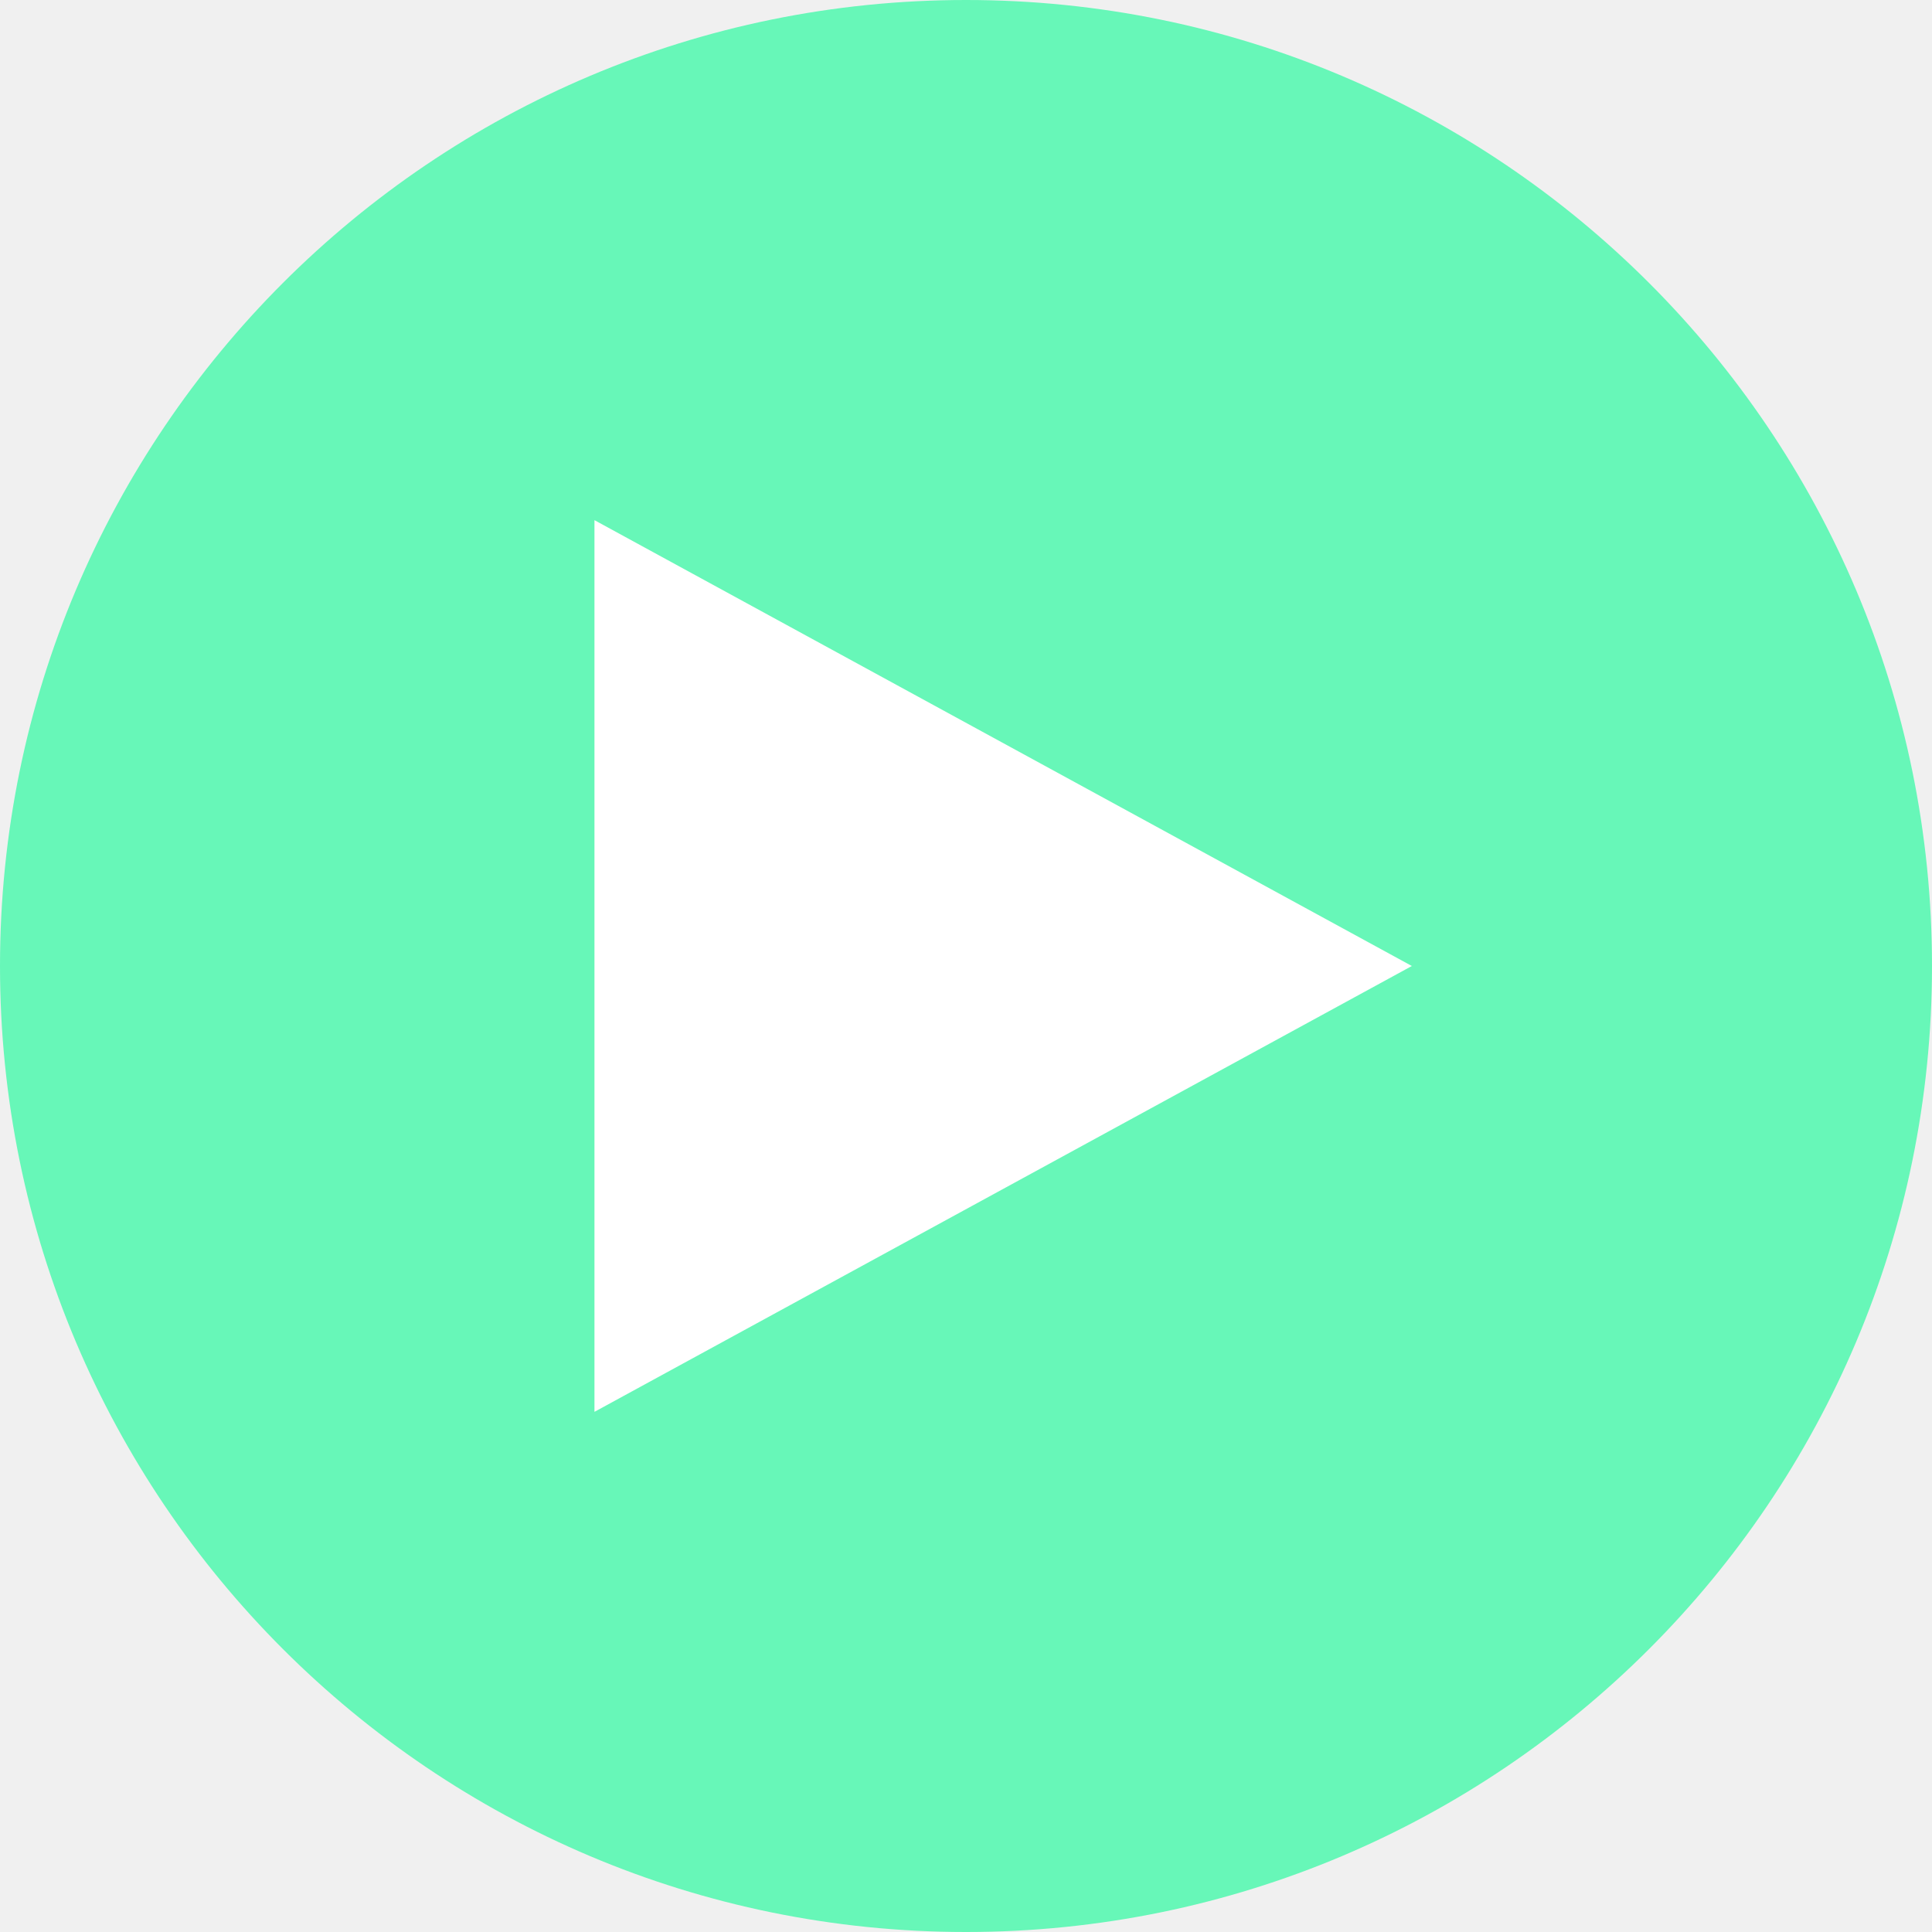
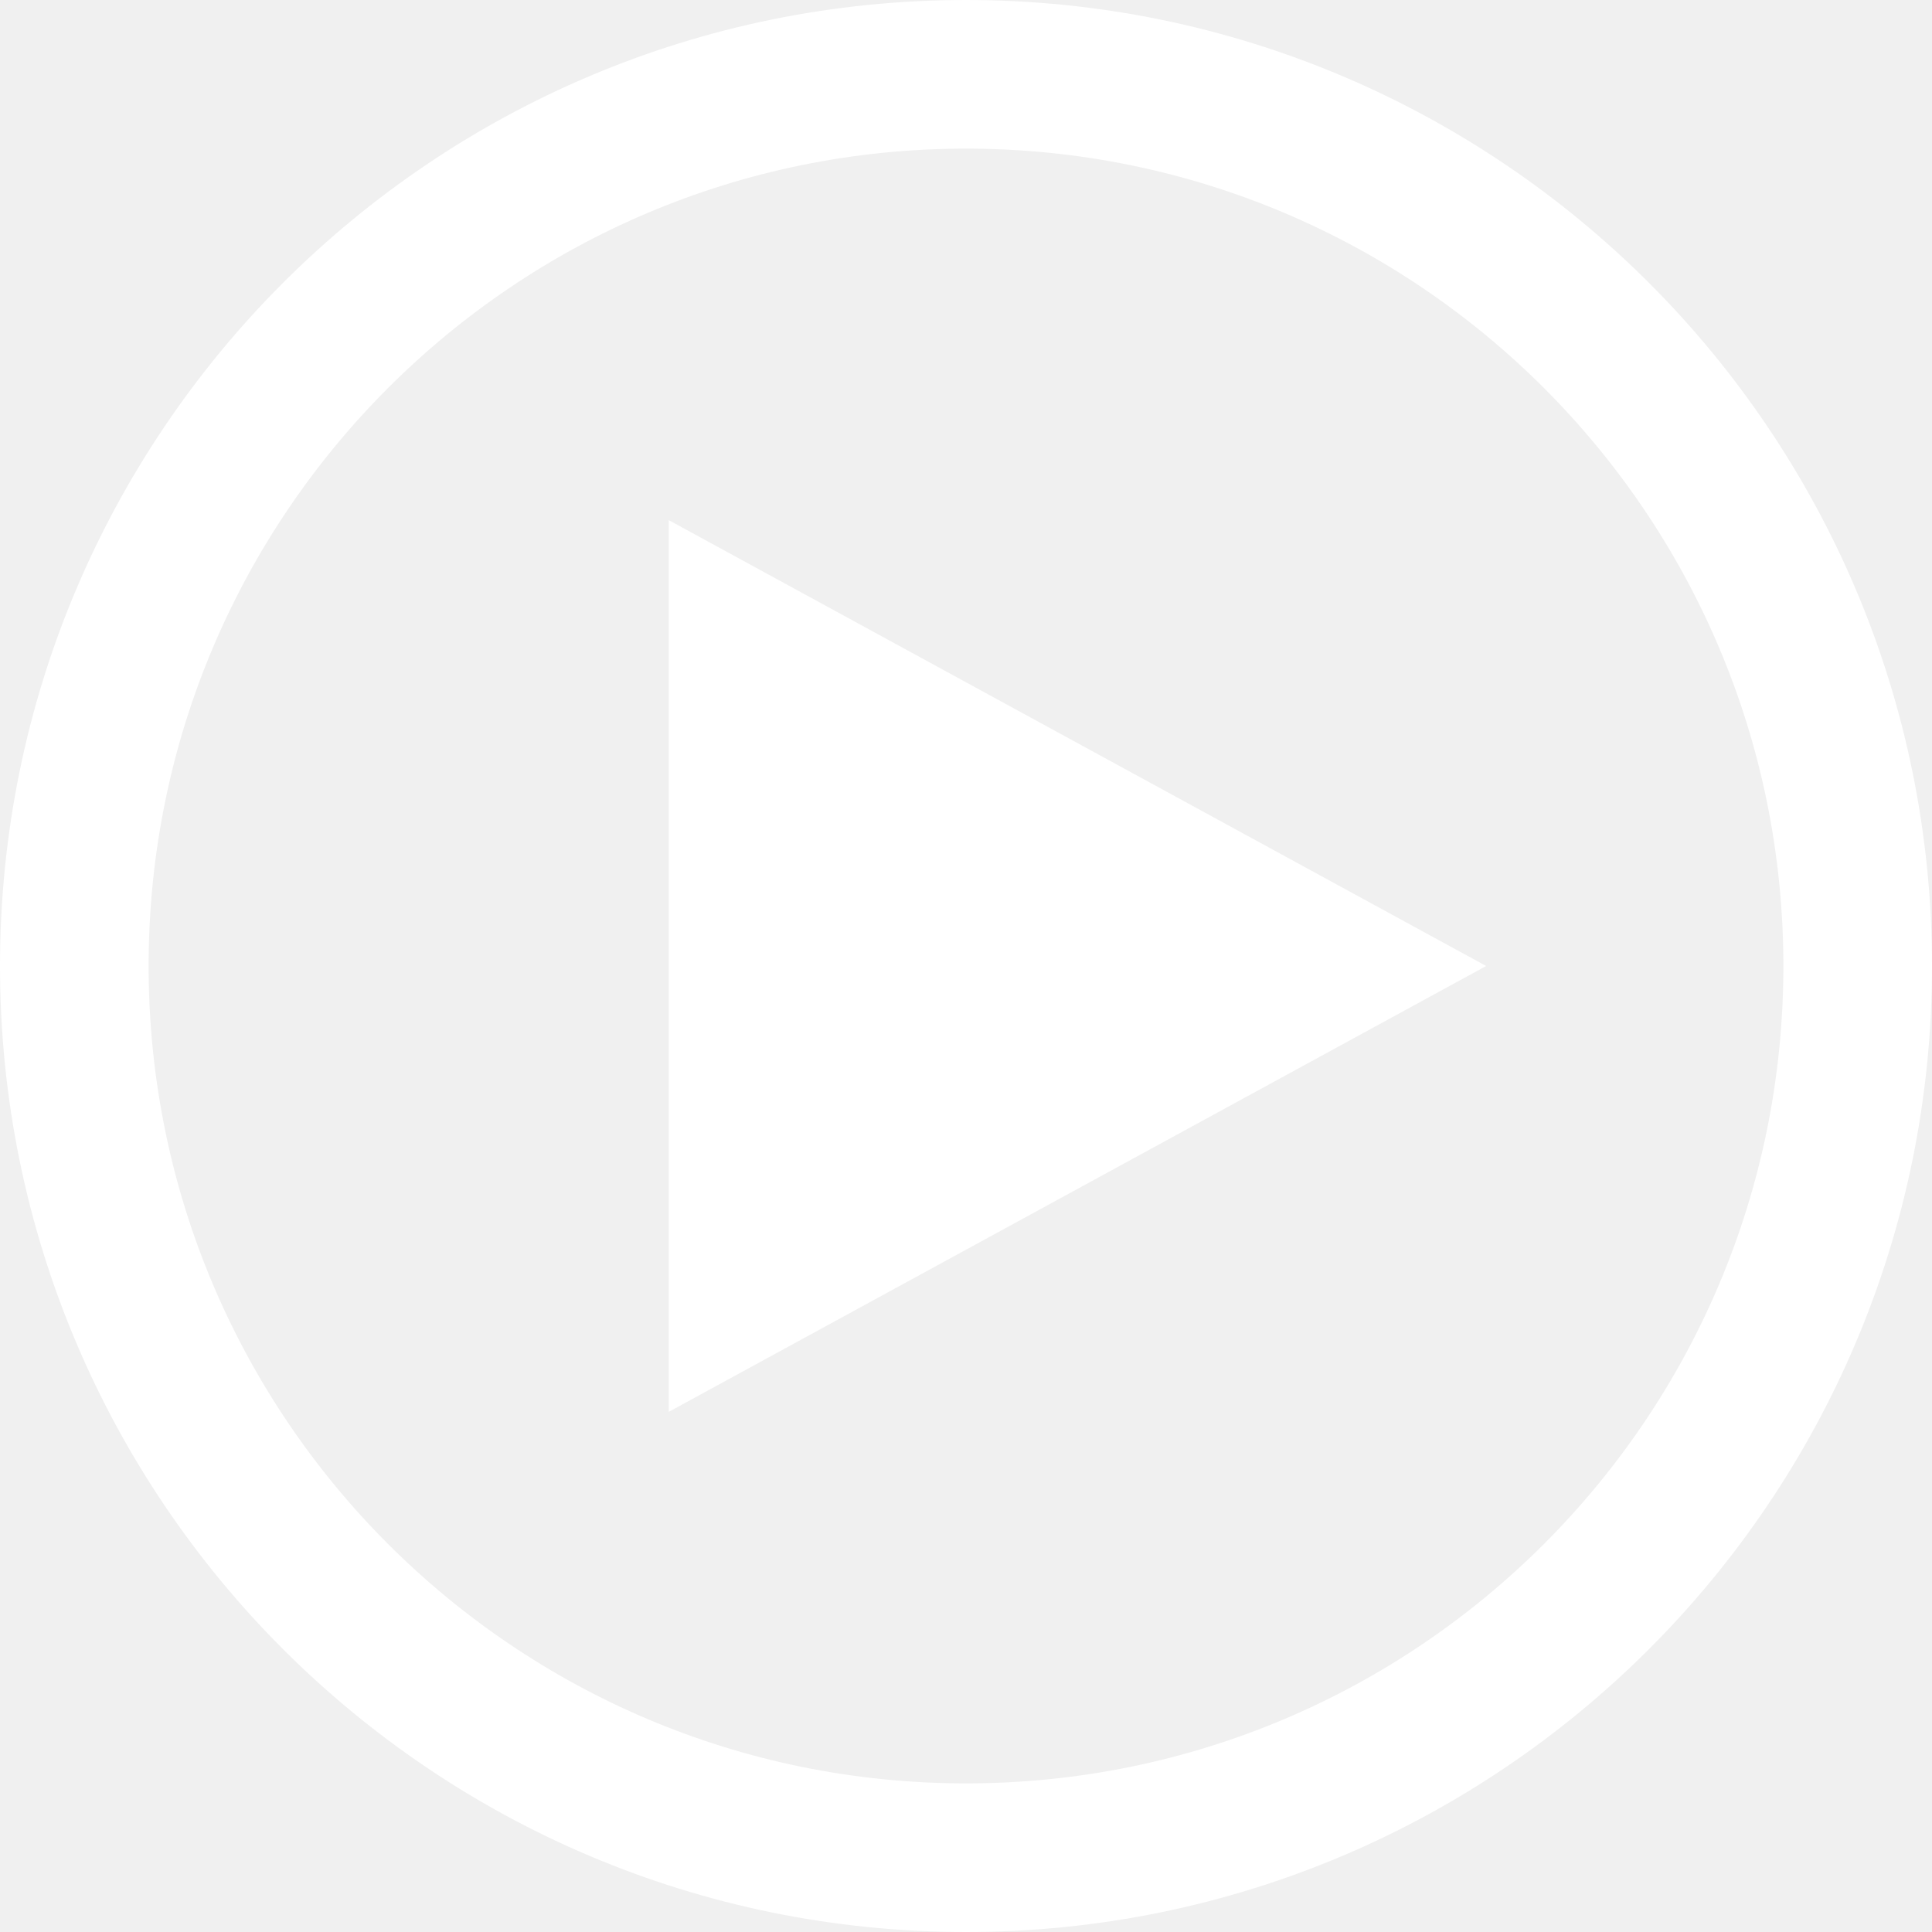
<svg xmlns="http://www.w3.org/2000/svg" width="26" height="26" viewBox="0 0 26 26">
-   <g id="Group_626" data-name="Group 626" transform="translate(-10.341 -540.341)">
-     <circle id="Ellipse_3" data-name="Ellipse 3" cx="13" cy="13" r="13" transform="translate(10.341 540.341)" fill="#67f7b8" />
-     <path id="Polygon_1" data-name="Polygon 1" d="M6,0l6,11H0Z" transform="translate(29.341 547.341) rotate(90)" fill="#fff" />
+   <g fill="none" stroke="#fff" stroke-width="2">
+     <circle cx="13" cy="13" r="13" stroke="none" />
+     <circle cx="13" cy="13" r="12" fill="none" />
  </g>
+   <path d="M6,0l6,11H0Z" transform="translate(20 7) rotate(90)" fill="#fff" />
</svg>
